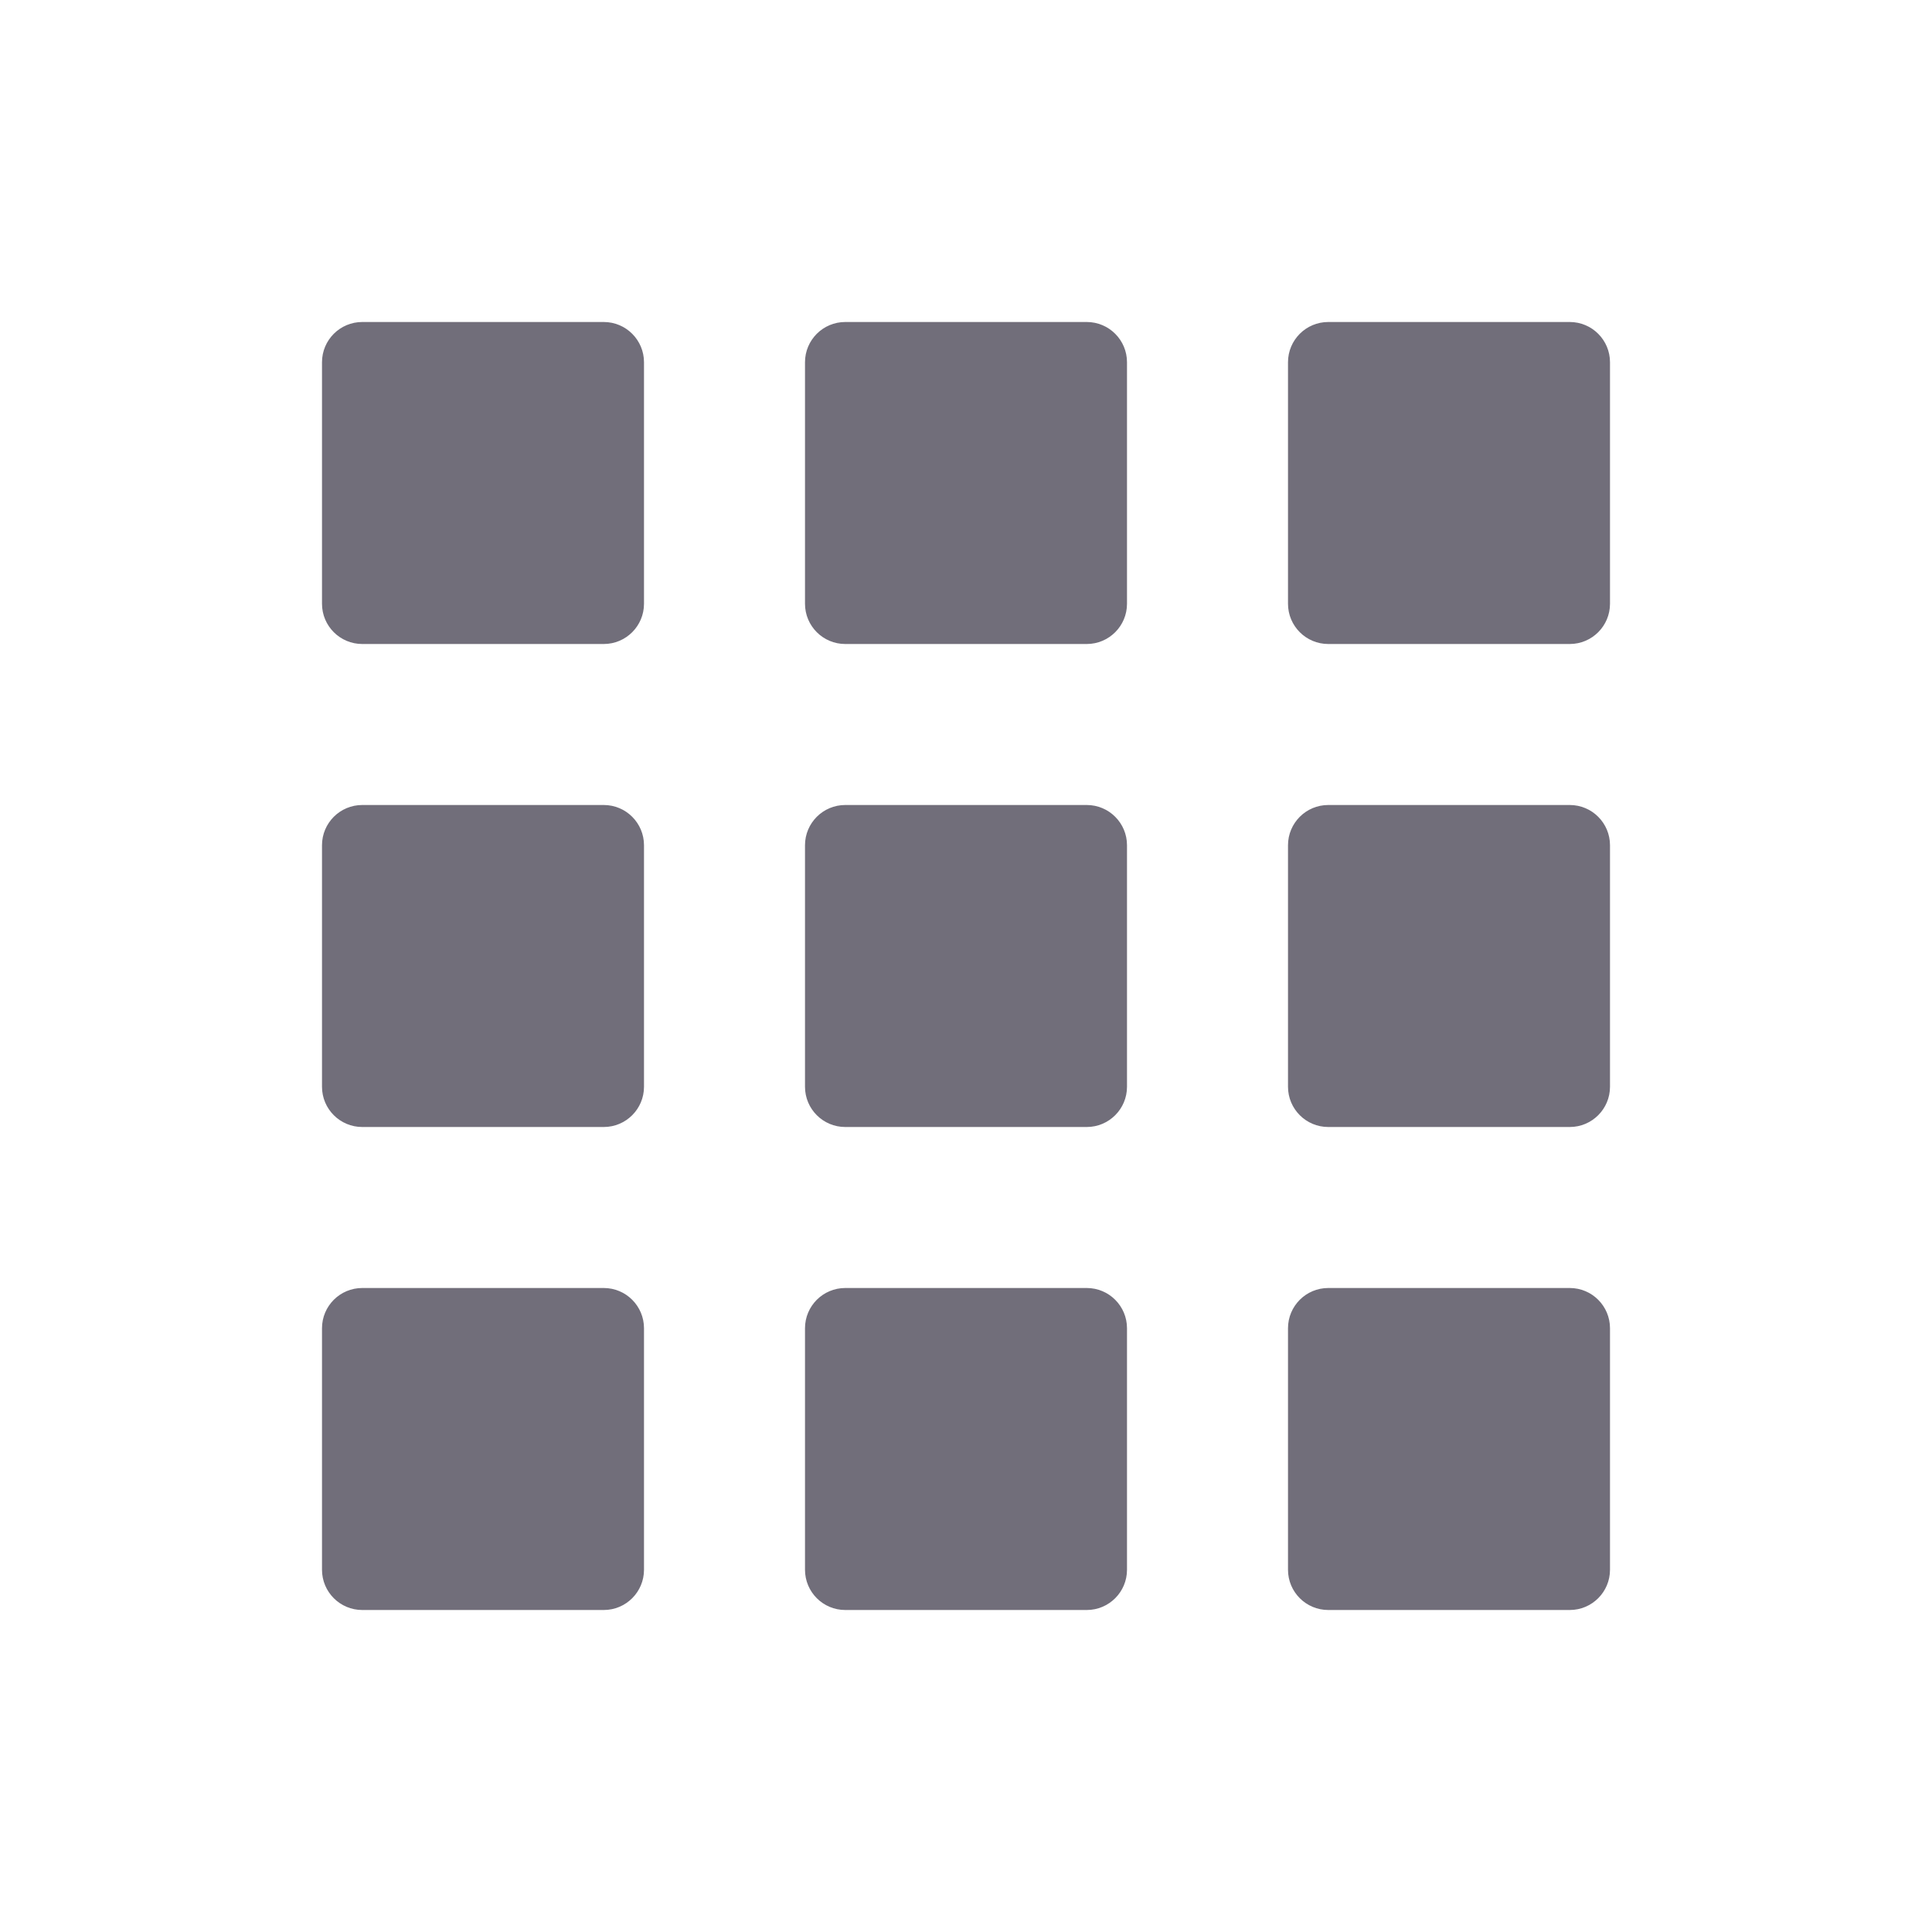
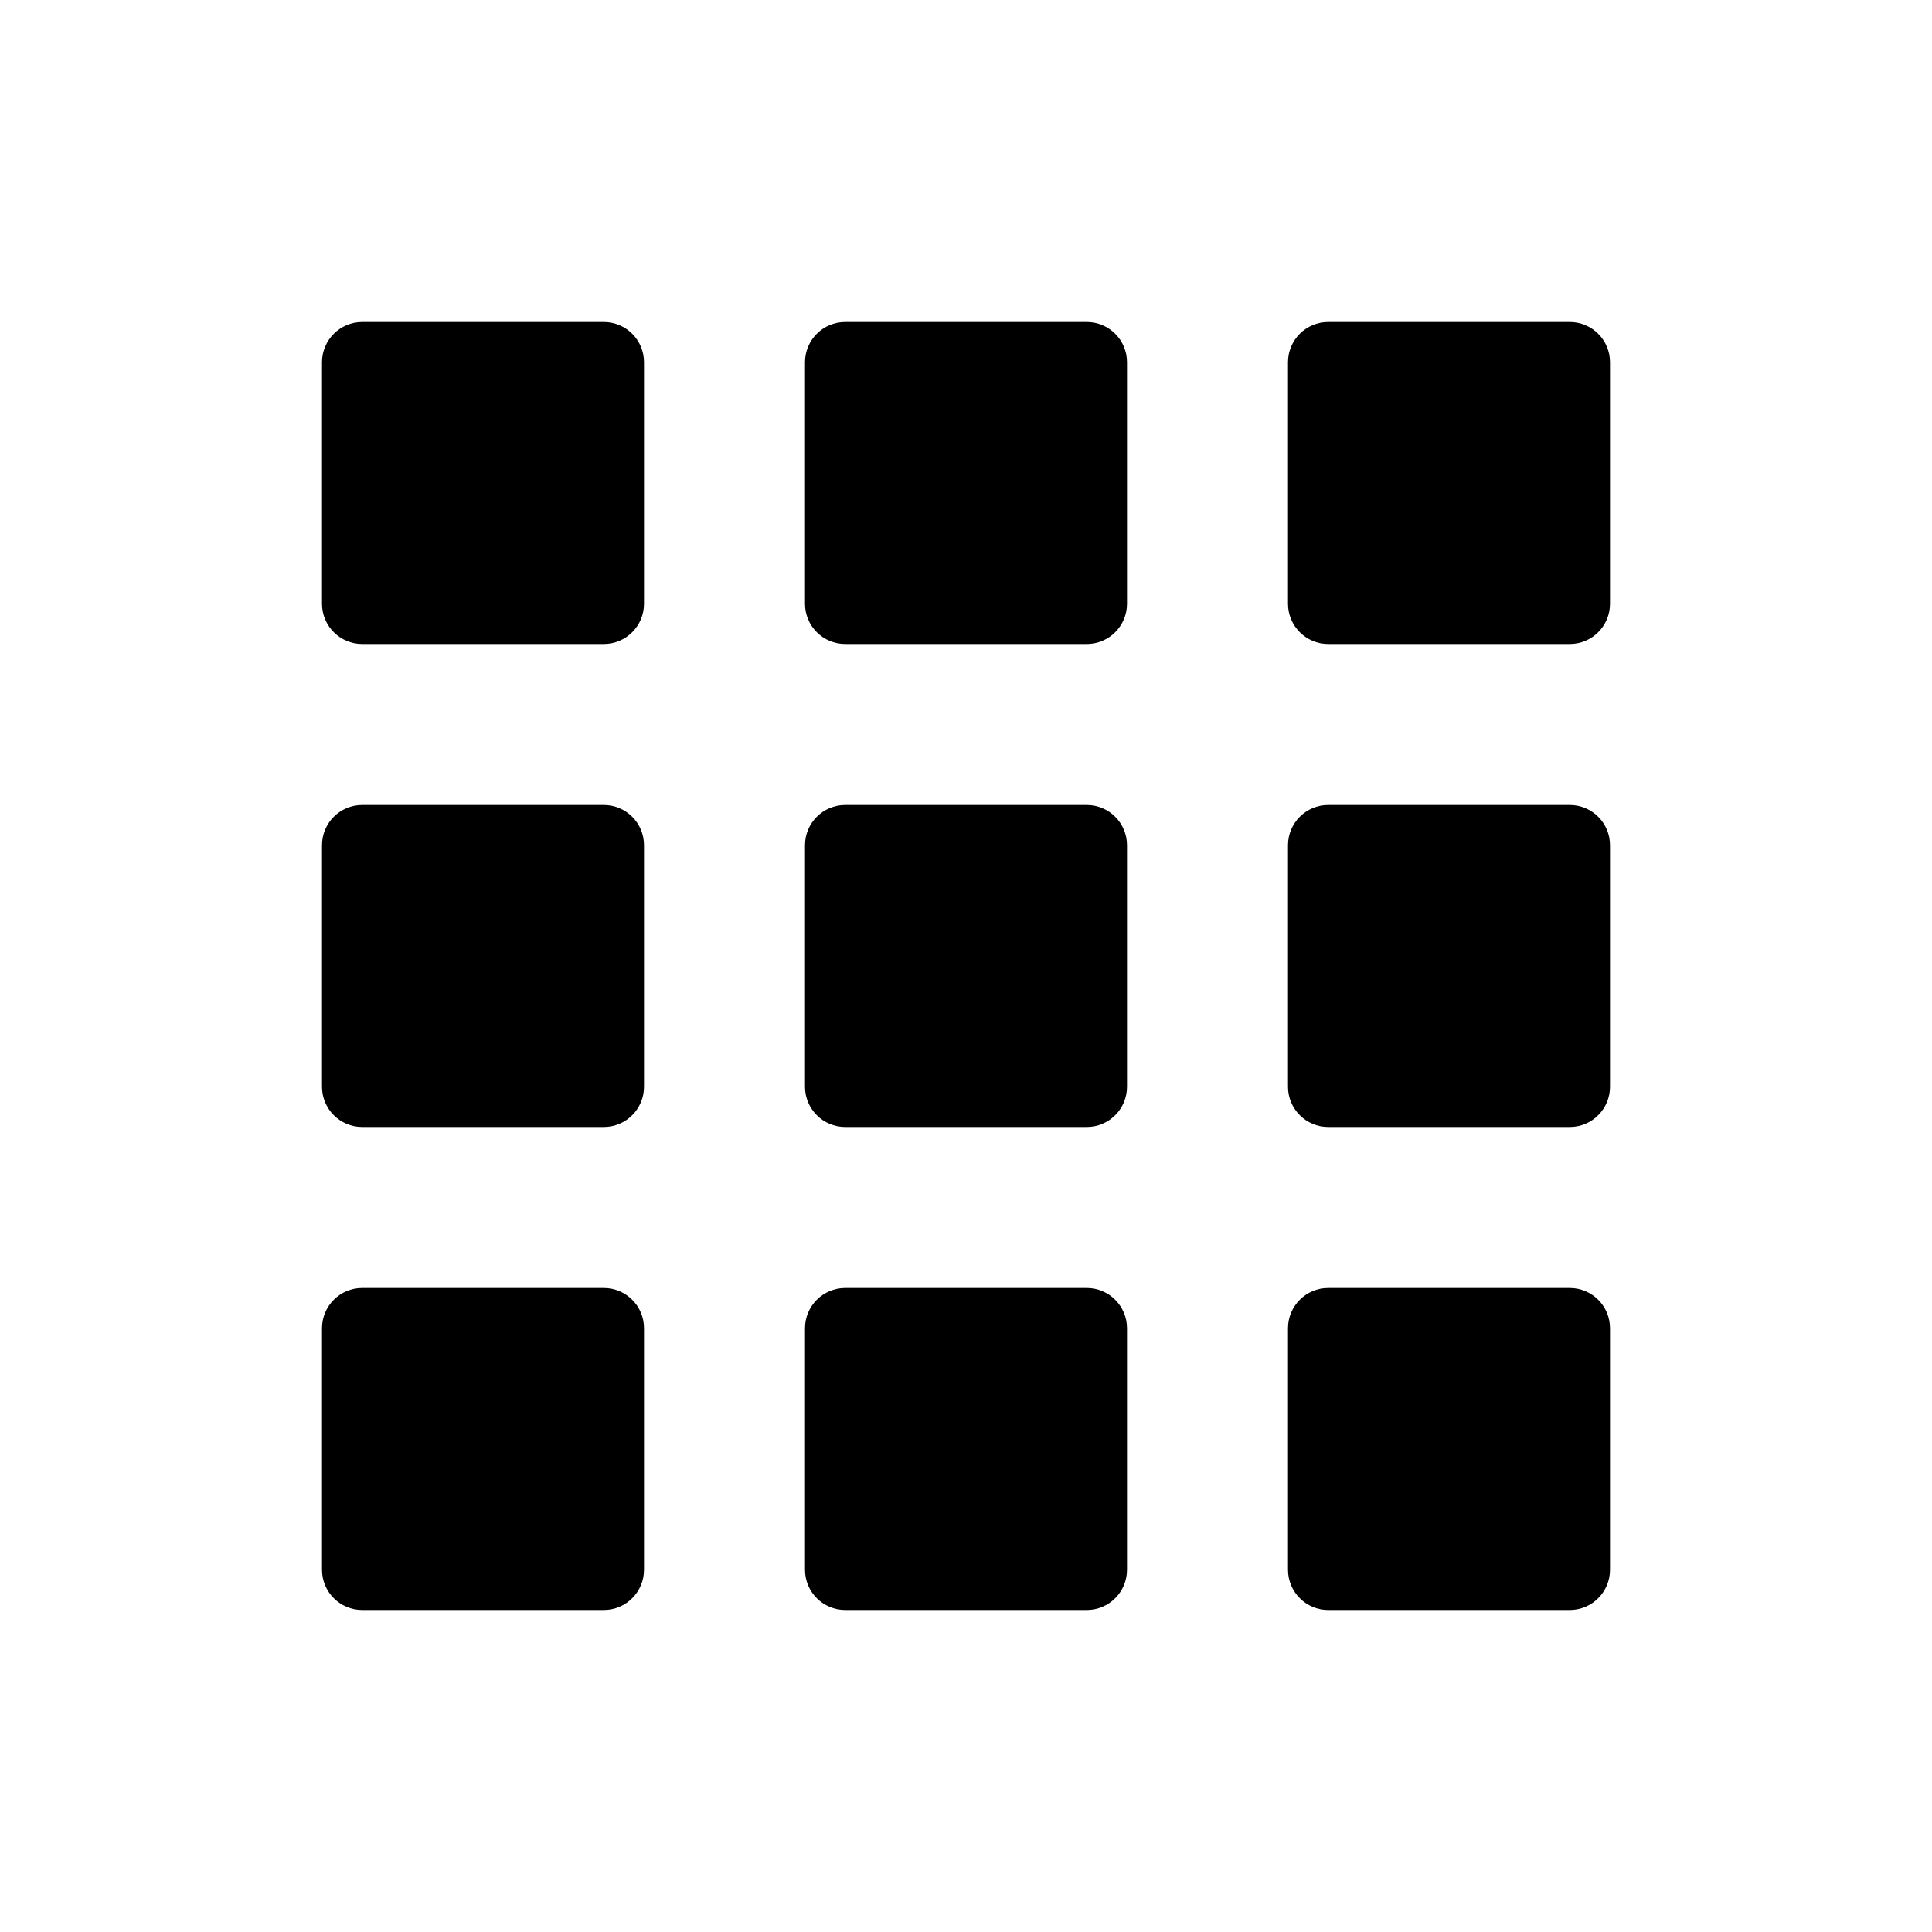
- <svg xmlns="http://www.w3.org/2000/svg" viewBox="0 0 24 24" fill="rgba(47, 43, 61, 0.68)">
+ <svg xmlns="http://www.w3.org/2000/svg" viewBox="0 0 24 24" width="1em" height="1em" fill="currentColor">
  <path d="M8,4.5v3a.5.5,0,0,1-.5.5h-3A.5.5,0,0,1,4,7.5v-3A.5.5,0,0,1,4.5,4h3A.5.5,0,0,1,8,4.5ZM13.5,4h-3a.5.5,0,0,0-.5.5v3a.5.5,0,0,0,.5.5h3a.5.5,0,0,0,.5-.5v-3A.5.5,0,0,0,13.5,4Zm6,0h-3a.5.5,0,0,0-.5.5v3a.5.5,0,0,0,.5.5h3a.5.5,0,0,0,.5-.5v-3A.5.5,0,0,0,19.5,4Zm-12,6h-3a.5.5,0,0,0-.5.5v3a.5.5,0,0,0,.5.5h3a.5.5,0,0,0,.5-.5v-3A.5.5,0,0,0,7.5,10Zm6,0h-3a.5.5,0,0,0-.5.5v3a.5.5,0,0,0,.5.5h3a.5.5,0,0,0,.5-.5v-3A.5.5,0,0,0,13.5,10Zm6,0h-3a.5.5,0,0,0-.5.5v3a.5.5,0,0,0,.5.5h3a.5.5,0,0,0,.5-.5v-3A.5.5,0,0,0,19.5,10Zm-12,6h-3a.5.5,0,0,0-.5.5v3a.5.5,0,0,0,.5.5h3a.5.5,0,0,0,.5-.5v-3A.5.5,0,0,0,7.5,16Zm6,0h-3a.5.5,0,0,0-.5.5v3a.5.5,0,0,0,.5.5h3a.5.5,0,0,0,.5-.5v-3A.5.5,0,0,0,13.5,16Zm6,0h-3a.5.5,0,0,0-.5.5v3a.5.5,0,0,0,.5.5h3a.5.5,0,0,0,.5-.5v-3A.5.5,0,0,0,19.5,16Z">
    </path>
</svg>
